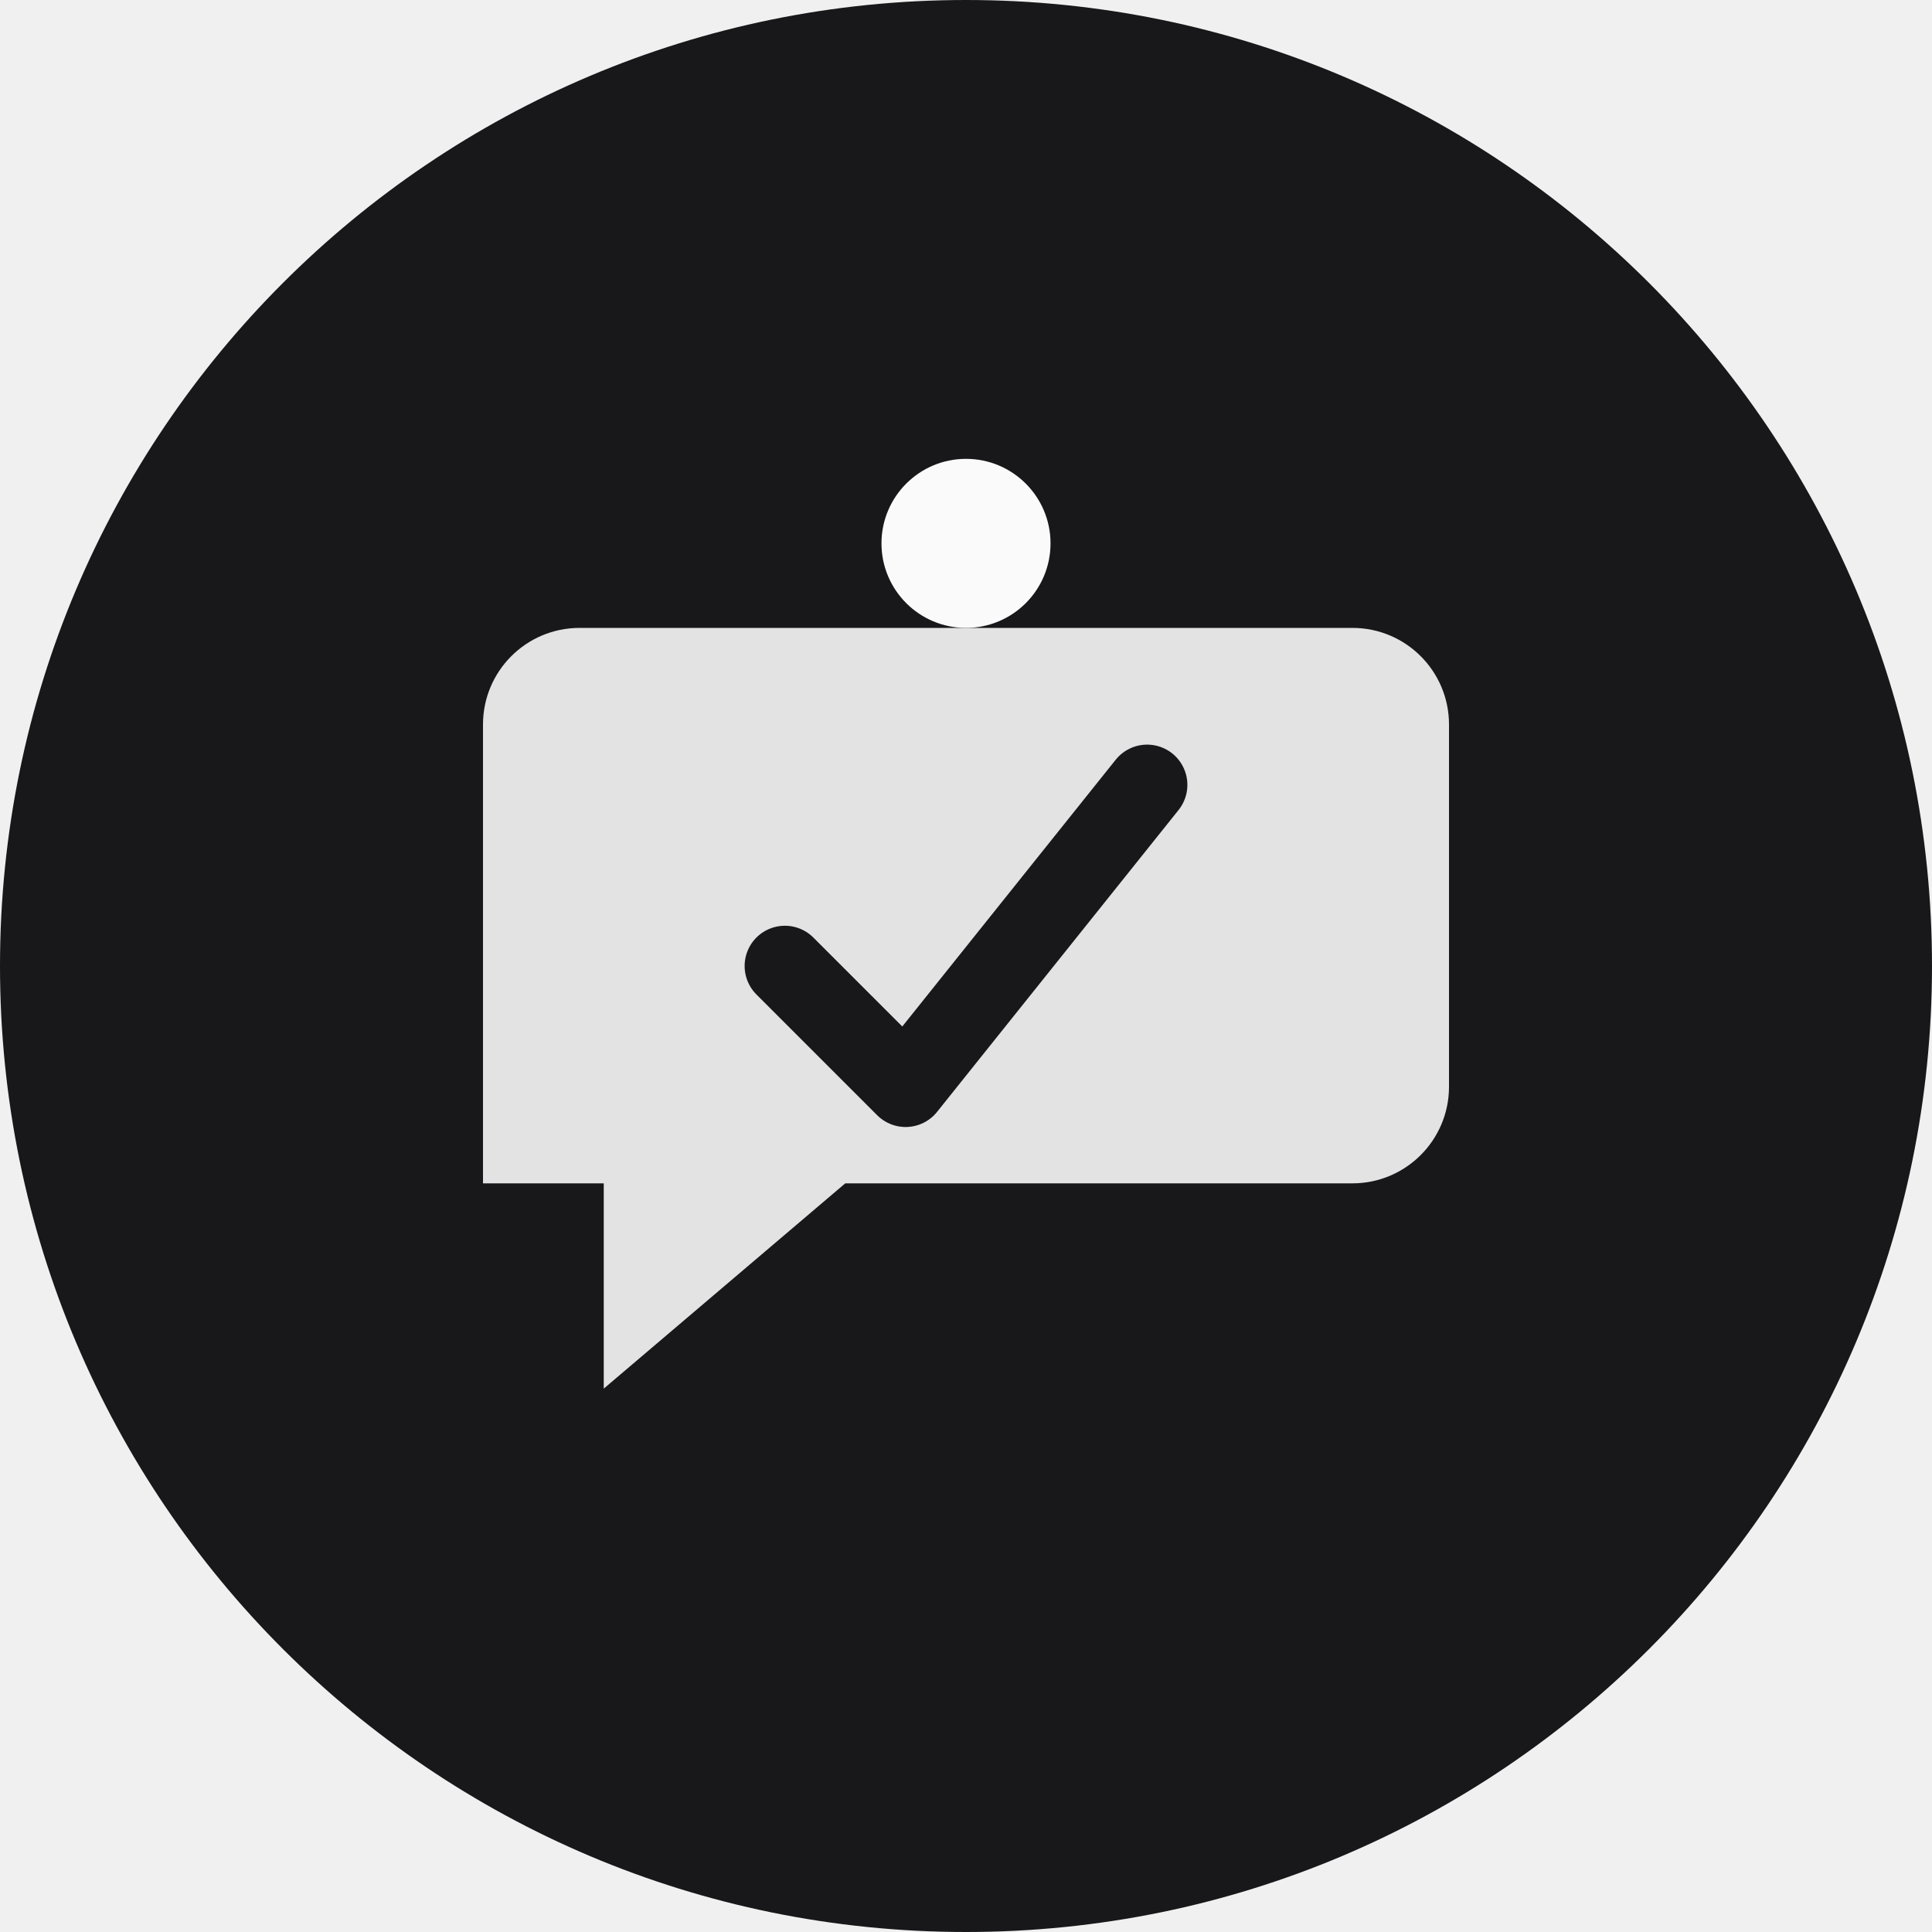
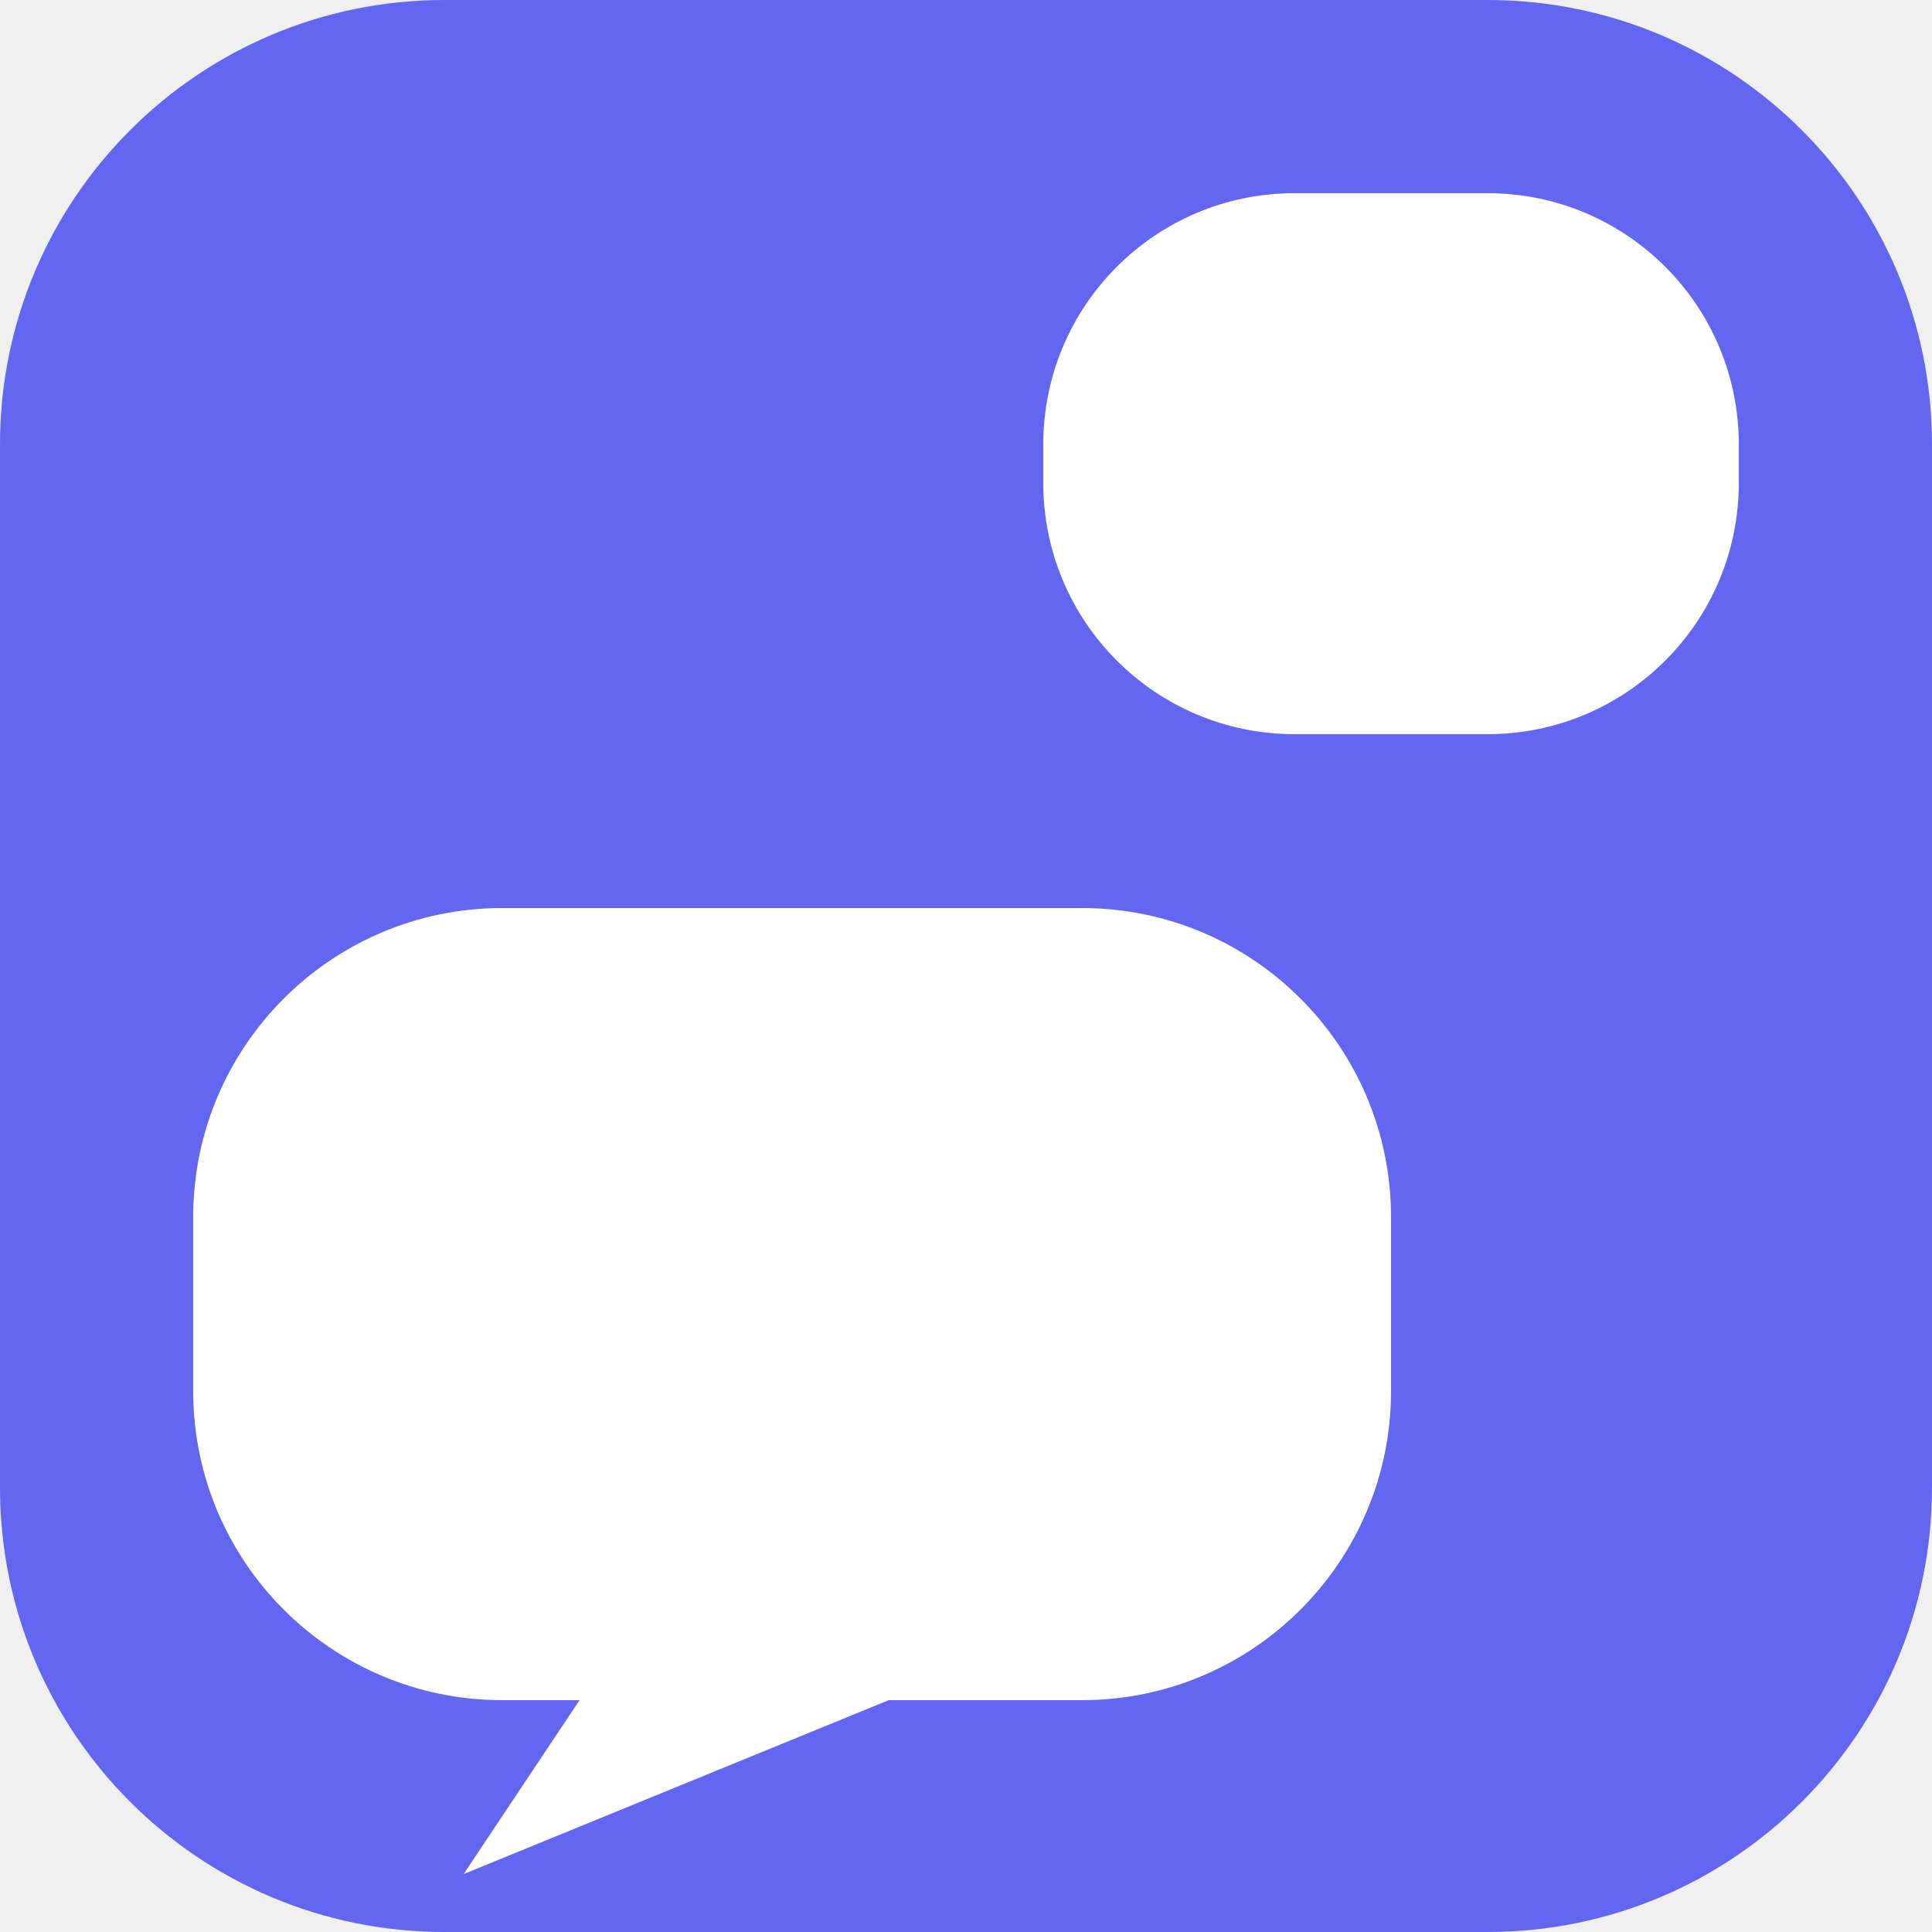
- <svg xmlns="http://www.w3.org/2000/svg" width="120" height="120" viewBox="0 0 120 120" fill="none">
-   <circle cx="60" cy="60" r="60" fill="#18181b" />
-   <path d="M30 75V45C30 41.686 32.686 39 36 39H84C87.314 39 90 41.686 90 45V67.5C90 70.814 87.314 73.5 84 73.5H52.5L37.5 86.25V73.5H30Z" fill="#fafafa" fill-opacity="0.9" />
-   <path d="M48.75 60L56.25 67.5L71.25 48.75" stroke="#18181b" stroke-width="5" stroke-linecap="round" stroke-linejoin="round" />
-   <circle cx="60" cy="33.75" r="5.25" fill="#fafafa" />
+ <svg xmlns="http://www.w3.org/2000/svg" width="120" height="120" viewBox="0 0 100 100" fill="none">
+   <rect x="0" y="0" width="100" height="100" rx="23" fill="#6366f1" />
+   <rect x="54" y="10" width="36" height="28" rx="13" fill="#ffffff" />
+   <rect x="10" y="47" width="62" height="41" rx="16" fill="#ffffff" />
+   <path d="M30 88 46 88 24 97Z" fill="#ffffff" />
</svg>
